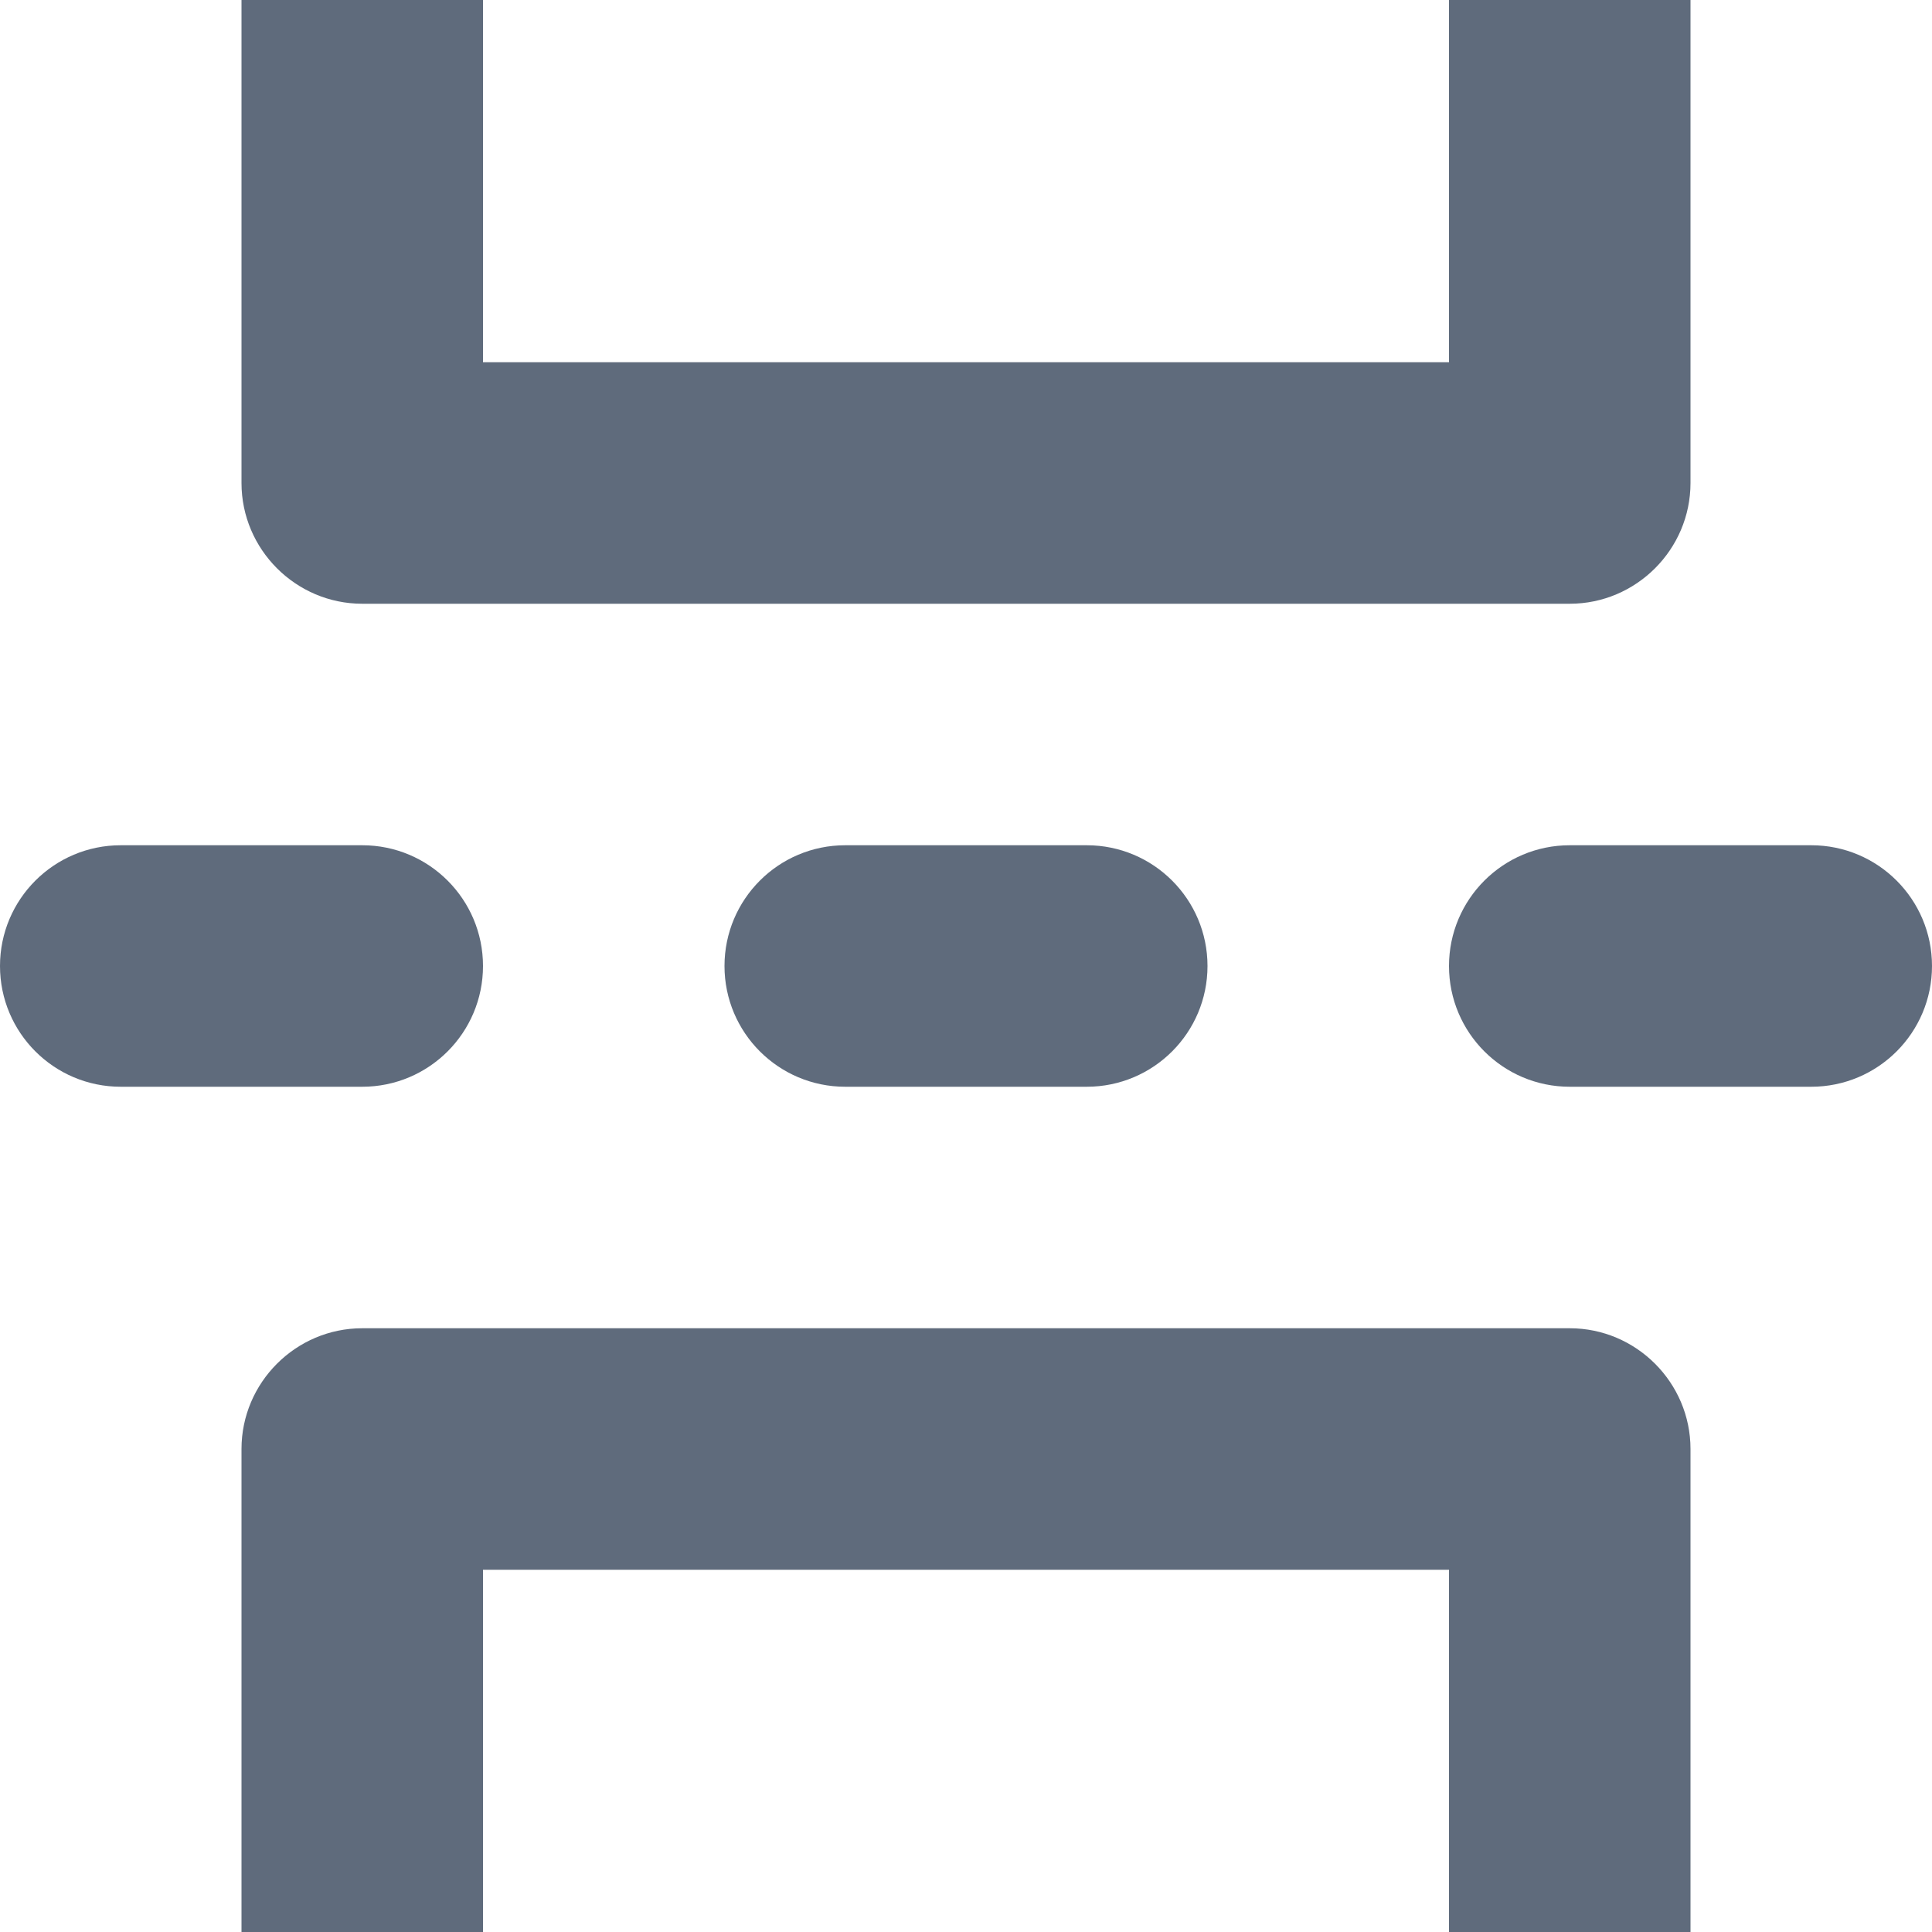
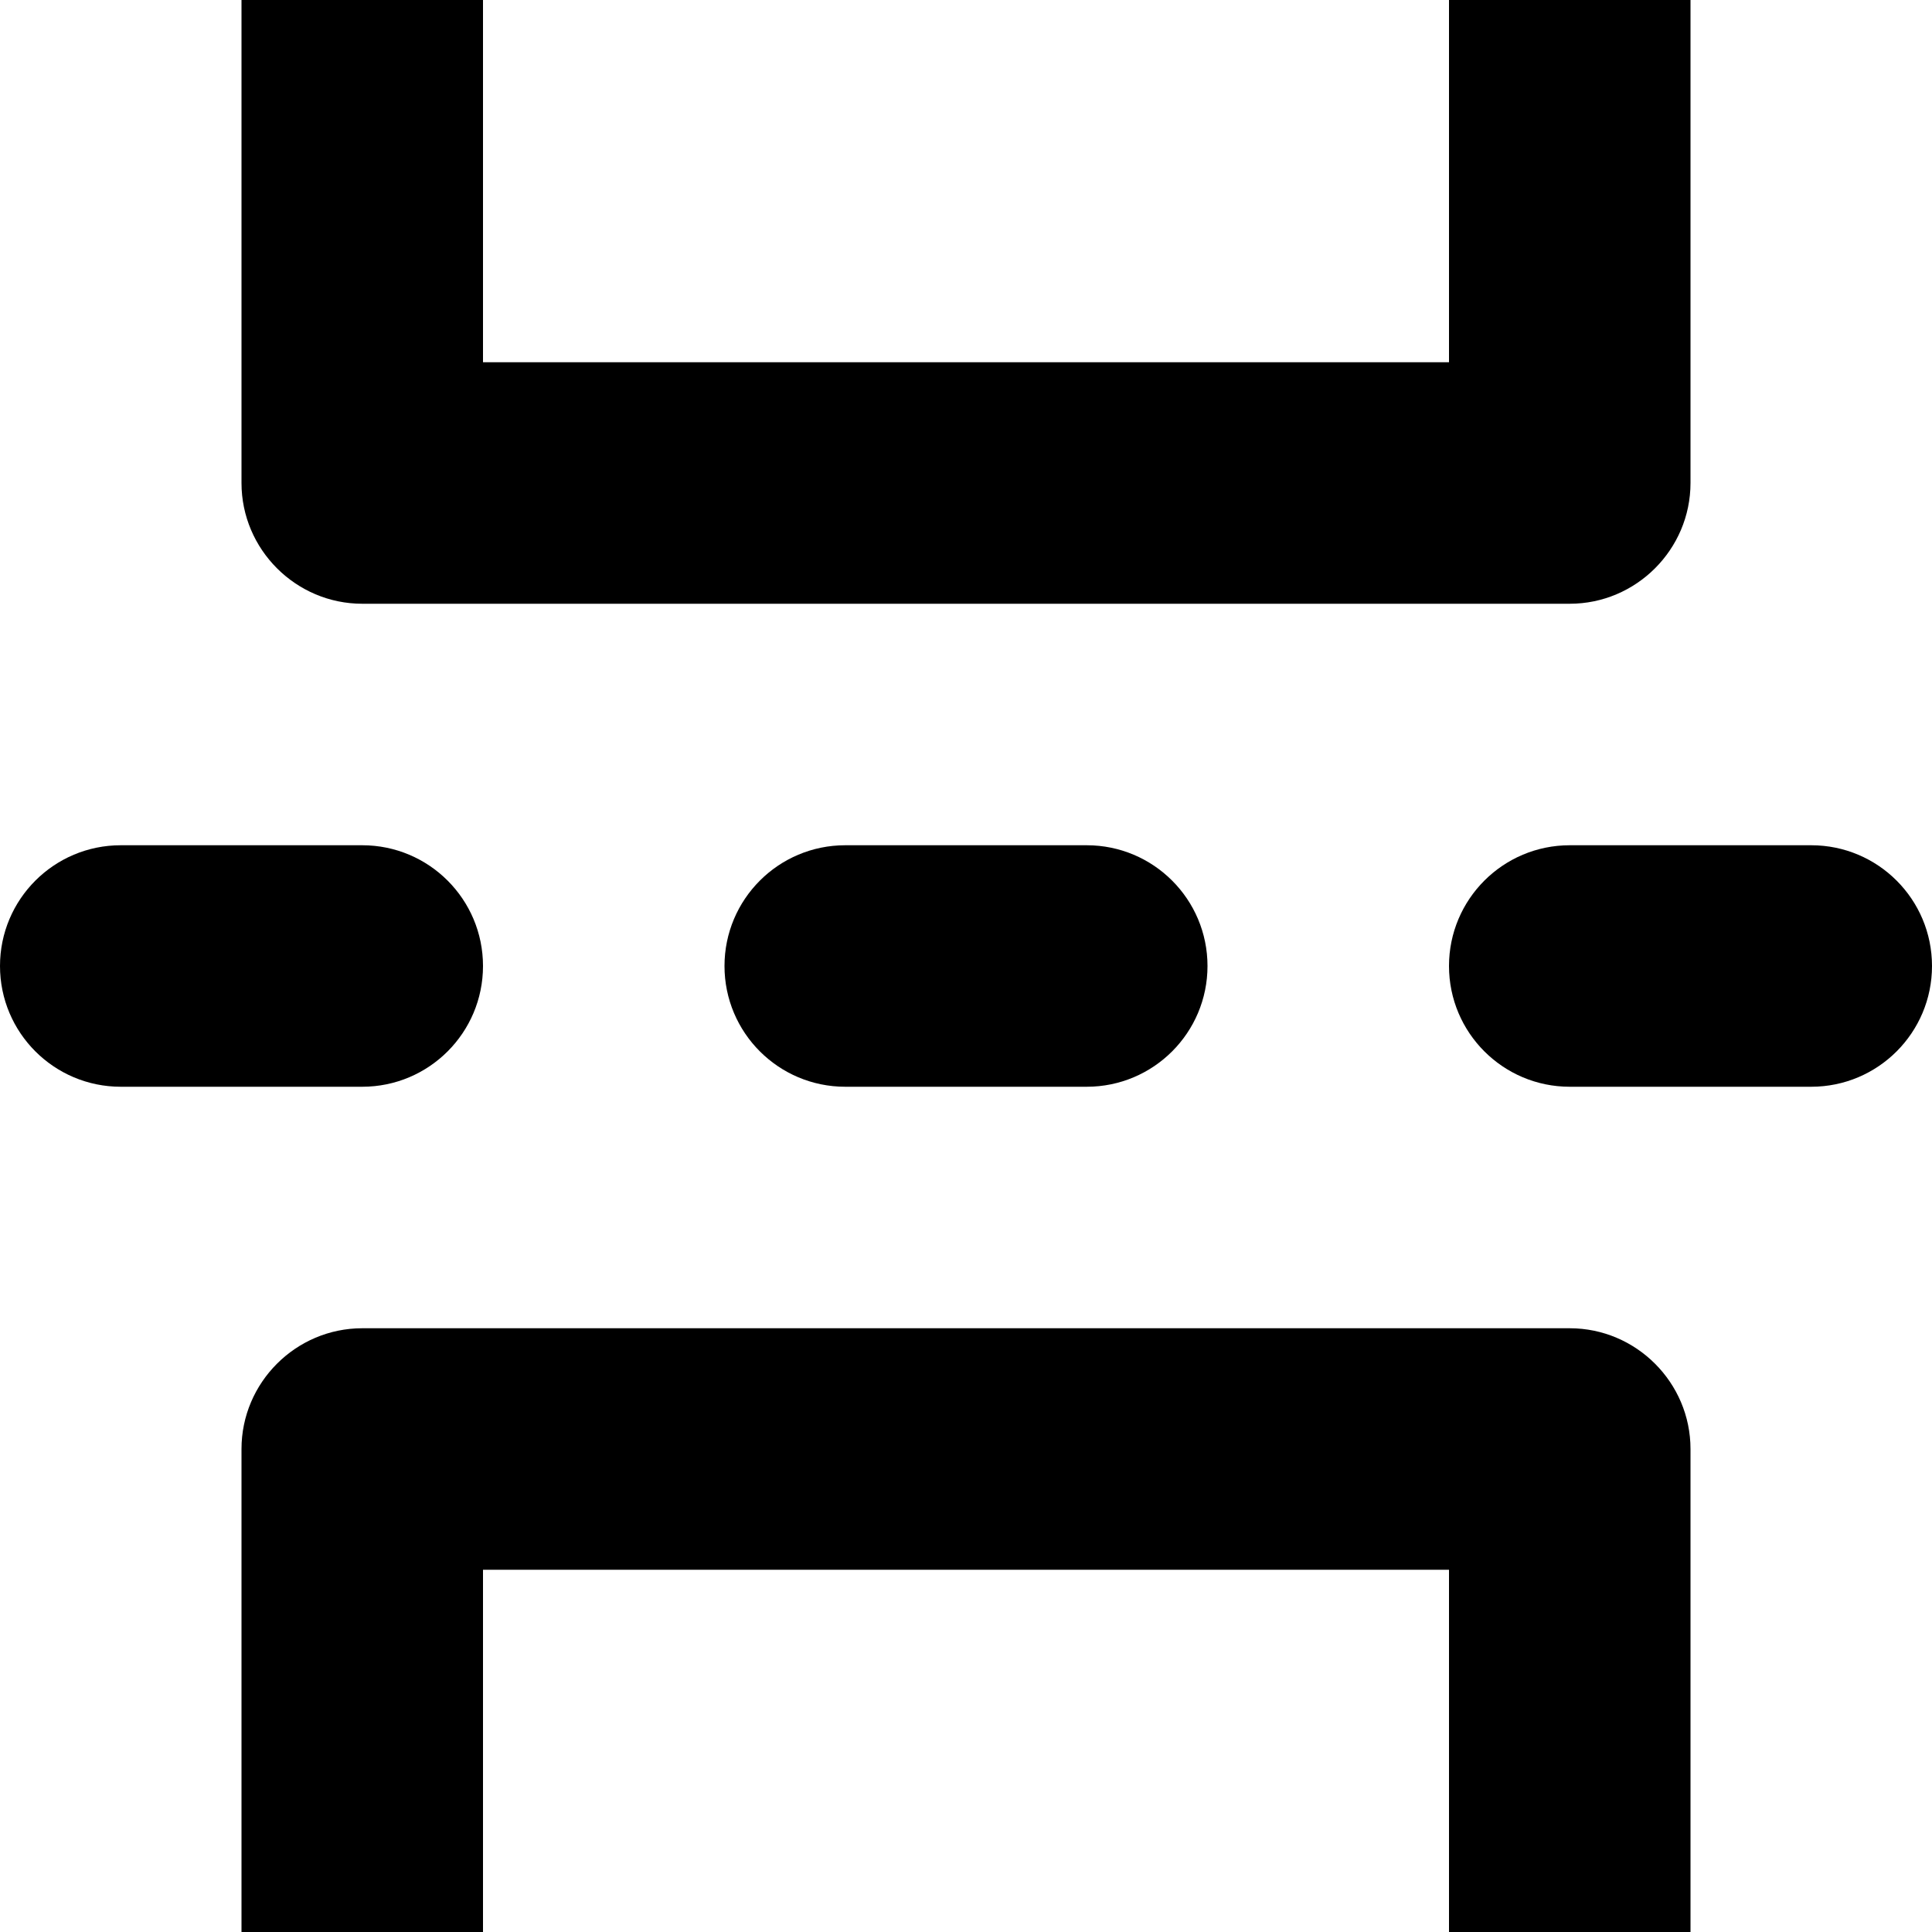
- <svg xmlns="http://www.w3.org/2000/svg" width="16" height="16" viewBox="0 0 16 16" fill="none">
-   <rect y="7" width="4" height="2" rx="1" fill="#5F6B7C" />
-   <rect x="6" y="7" width="4" height="2" rx="1" fill="#5F6B7C" />
-   <rect x="12" y="7" width="4" height="2" rx="1" fill="#5F6B7C" />
-   <path fill-rule="evenodd" clip-rule="evenodd" d="M14 0H12V3H4V0H2V4C2 4.55 2.45 5 3 5H13C13.55 5 14 4.55 14 4V0Z" fill="#5F6B7C" />
-   <path fill-rule="evenodd" clip-rule="evenodd" d="M2 16H4V13L12 13V16H14V12C14 11.45 13.55 11 13 11L3 11C2.45 11 2 11.45 2 12V16Z" fill="#5F6B7C" />
+ <svg xmlns="http://www.w3.org/2000/svg" viewBox="0 0 16 16">
+   <rect y="7" width="4" height="2" rx="1" />
+   <rect x="6" y="7" width="4" height="2" rx="1" />
+   <rect x="12" y="7" width="4" height="2" rx="1" />
+   <path d="M14 0H12V3H4V0H2V4C2 4.55 2.45 5 3 5H13C13.55 5 14 4.55 14 4V0Z" />
+   <path d="M2 16H4V13L12 13V16H14V12C14 11.45 13.55 11 13 11L3 11C2.45 11 2 11.45 2 12V16Z" />
</svg>
